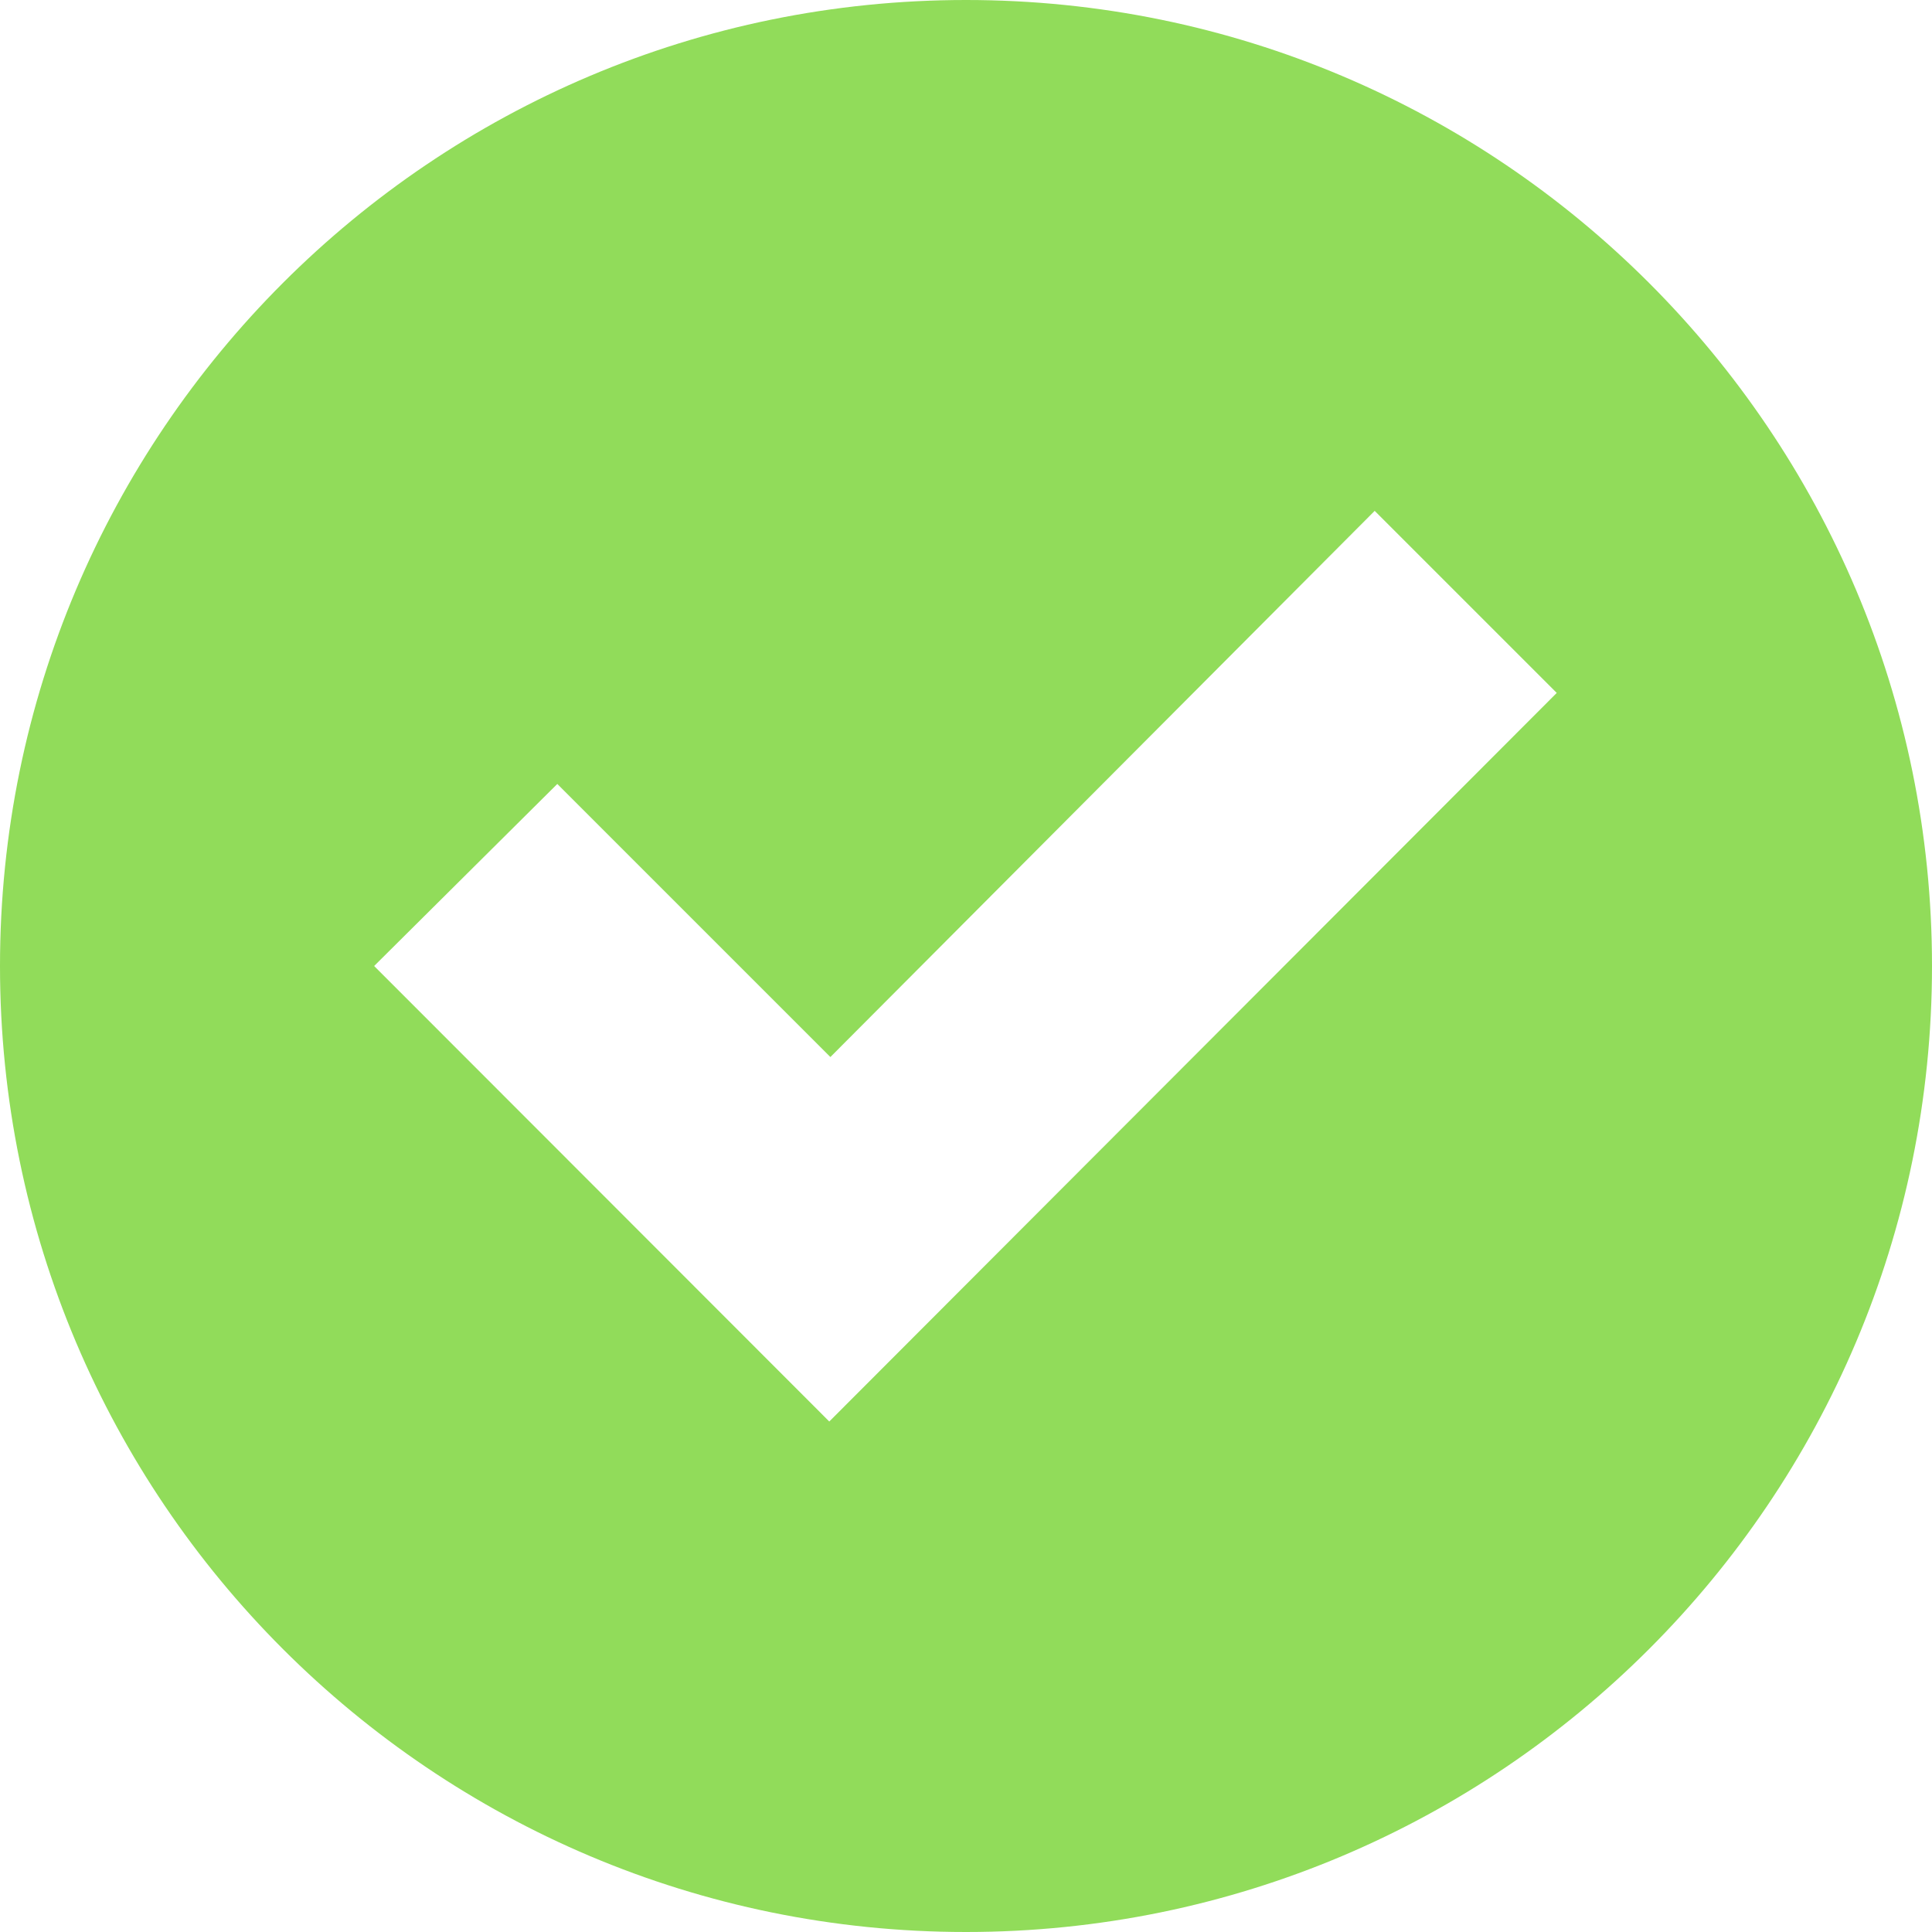
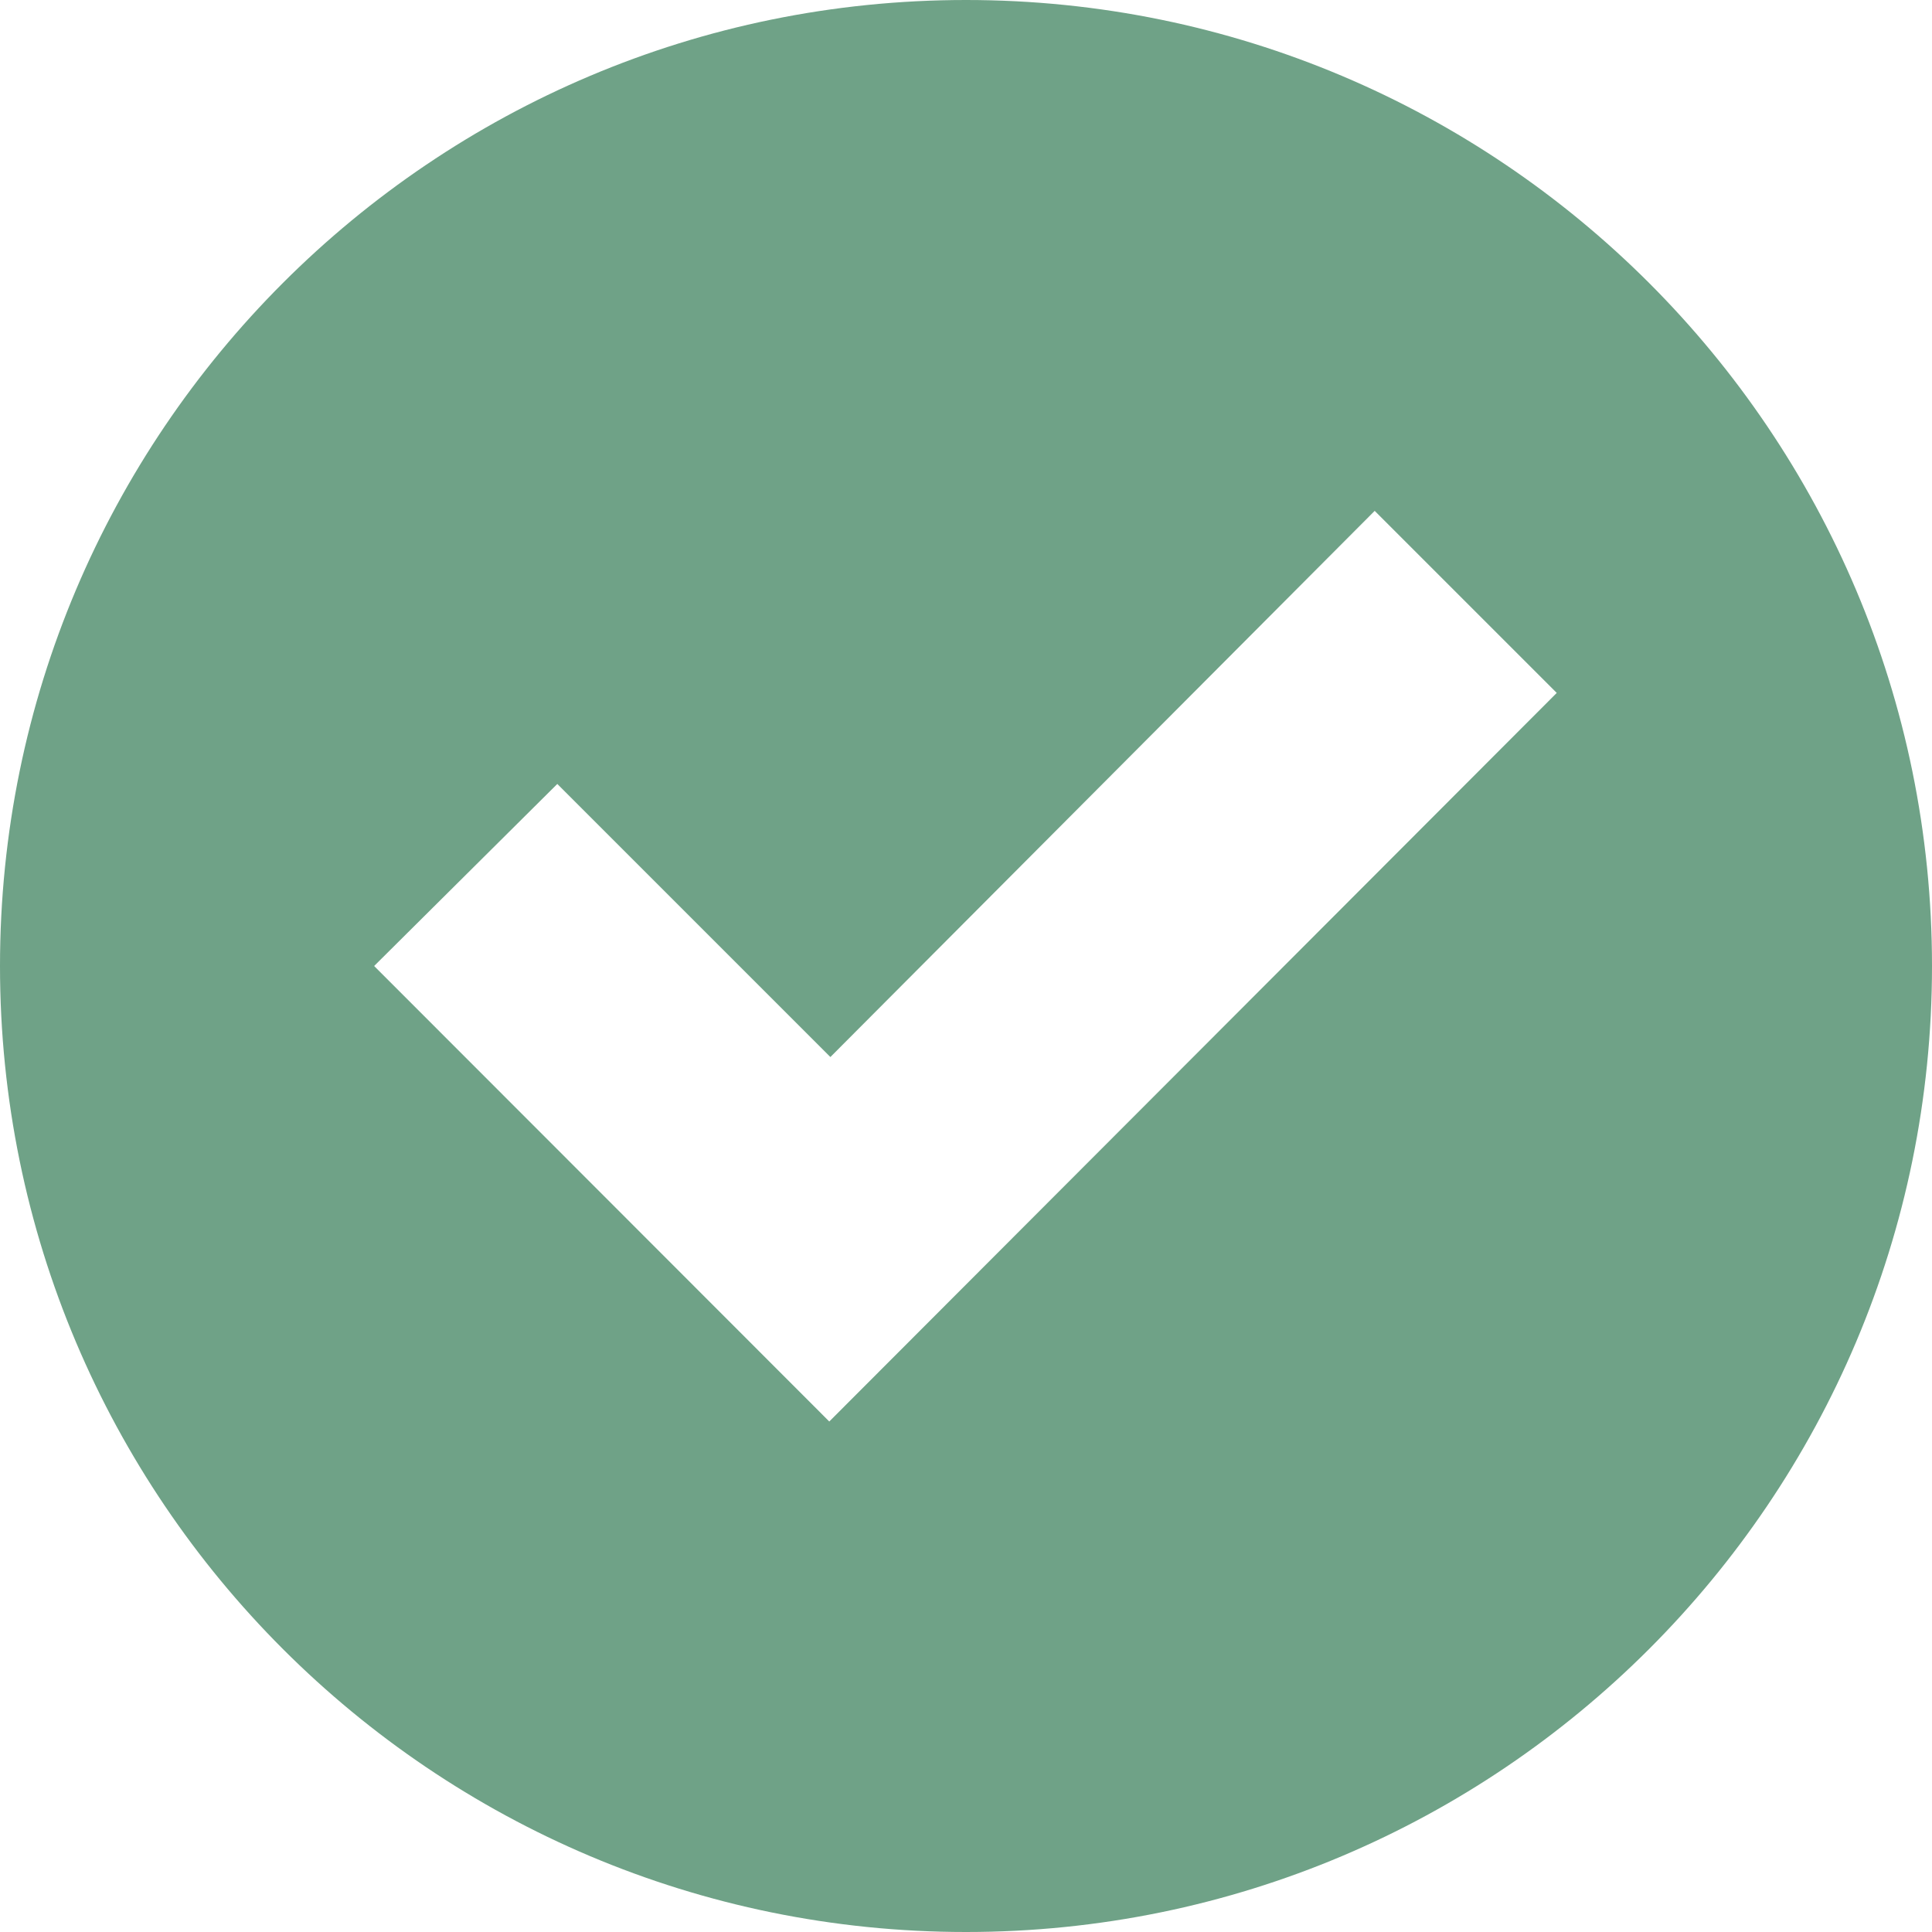
<svg xmlns="http://www.w3.org/2000/svg" height="52" viewBox="0 0 52 52" width="52">
-   <path fill="#91dc5a" d="M26,0A26,26,0,1,0,52,26,26,26,0,0,0,26,0ZM22.32,38.26,10.07,26,15,21.1l7.35,7.35L37,13.75l4.9,4.9Z" />
+   <path fill="#6fa287" d="M26,0A26,26,0,1,0,52,26,26,26,0,0,0,26,0ZM22.32,38.26,10.07,26,15,21.1l7.35,7.35L37,13.75l4.9,4.9Z" />
</svg>
